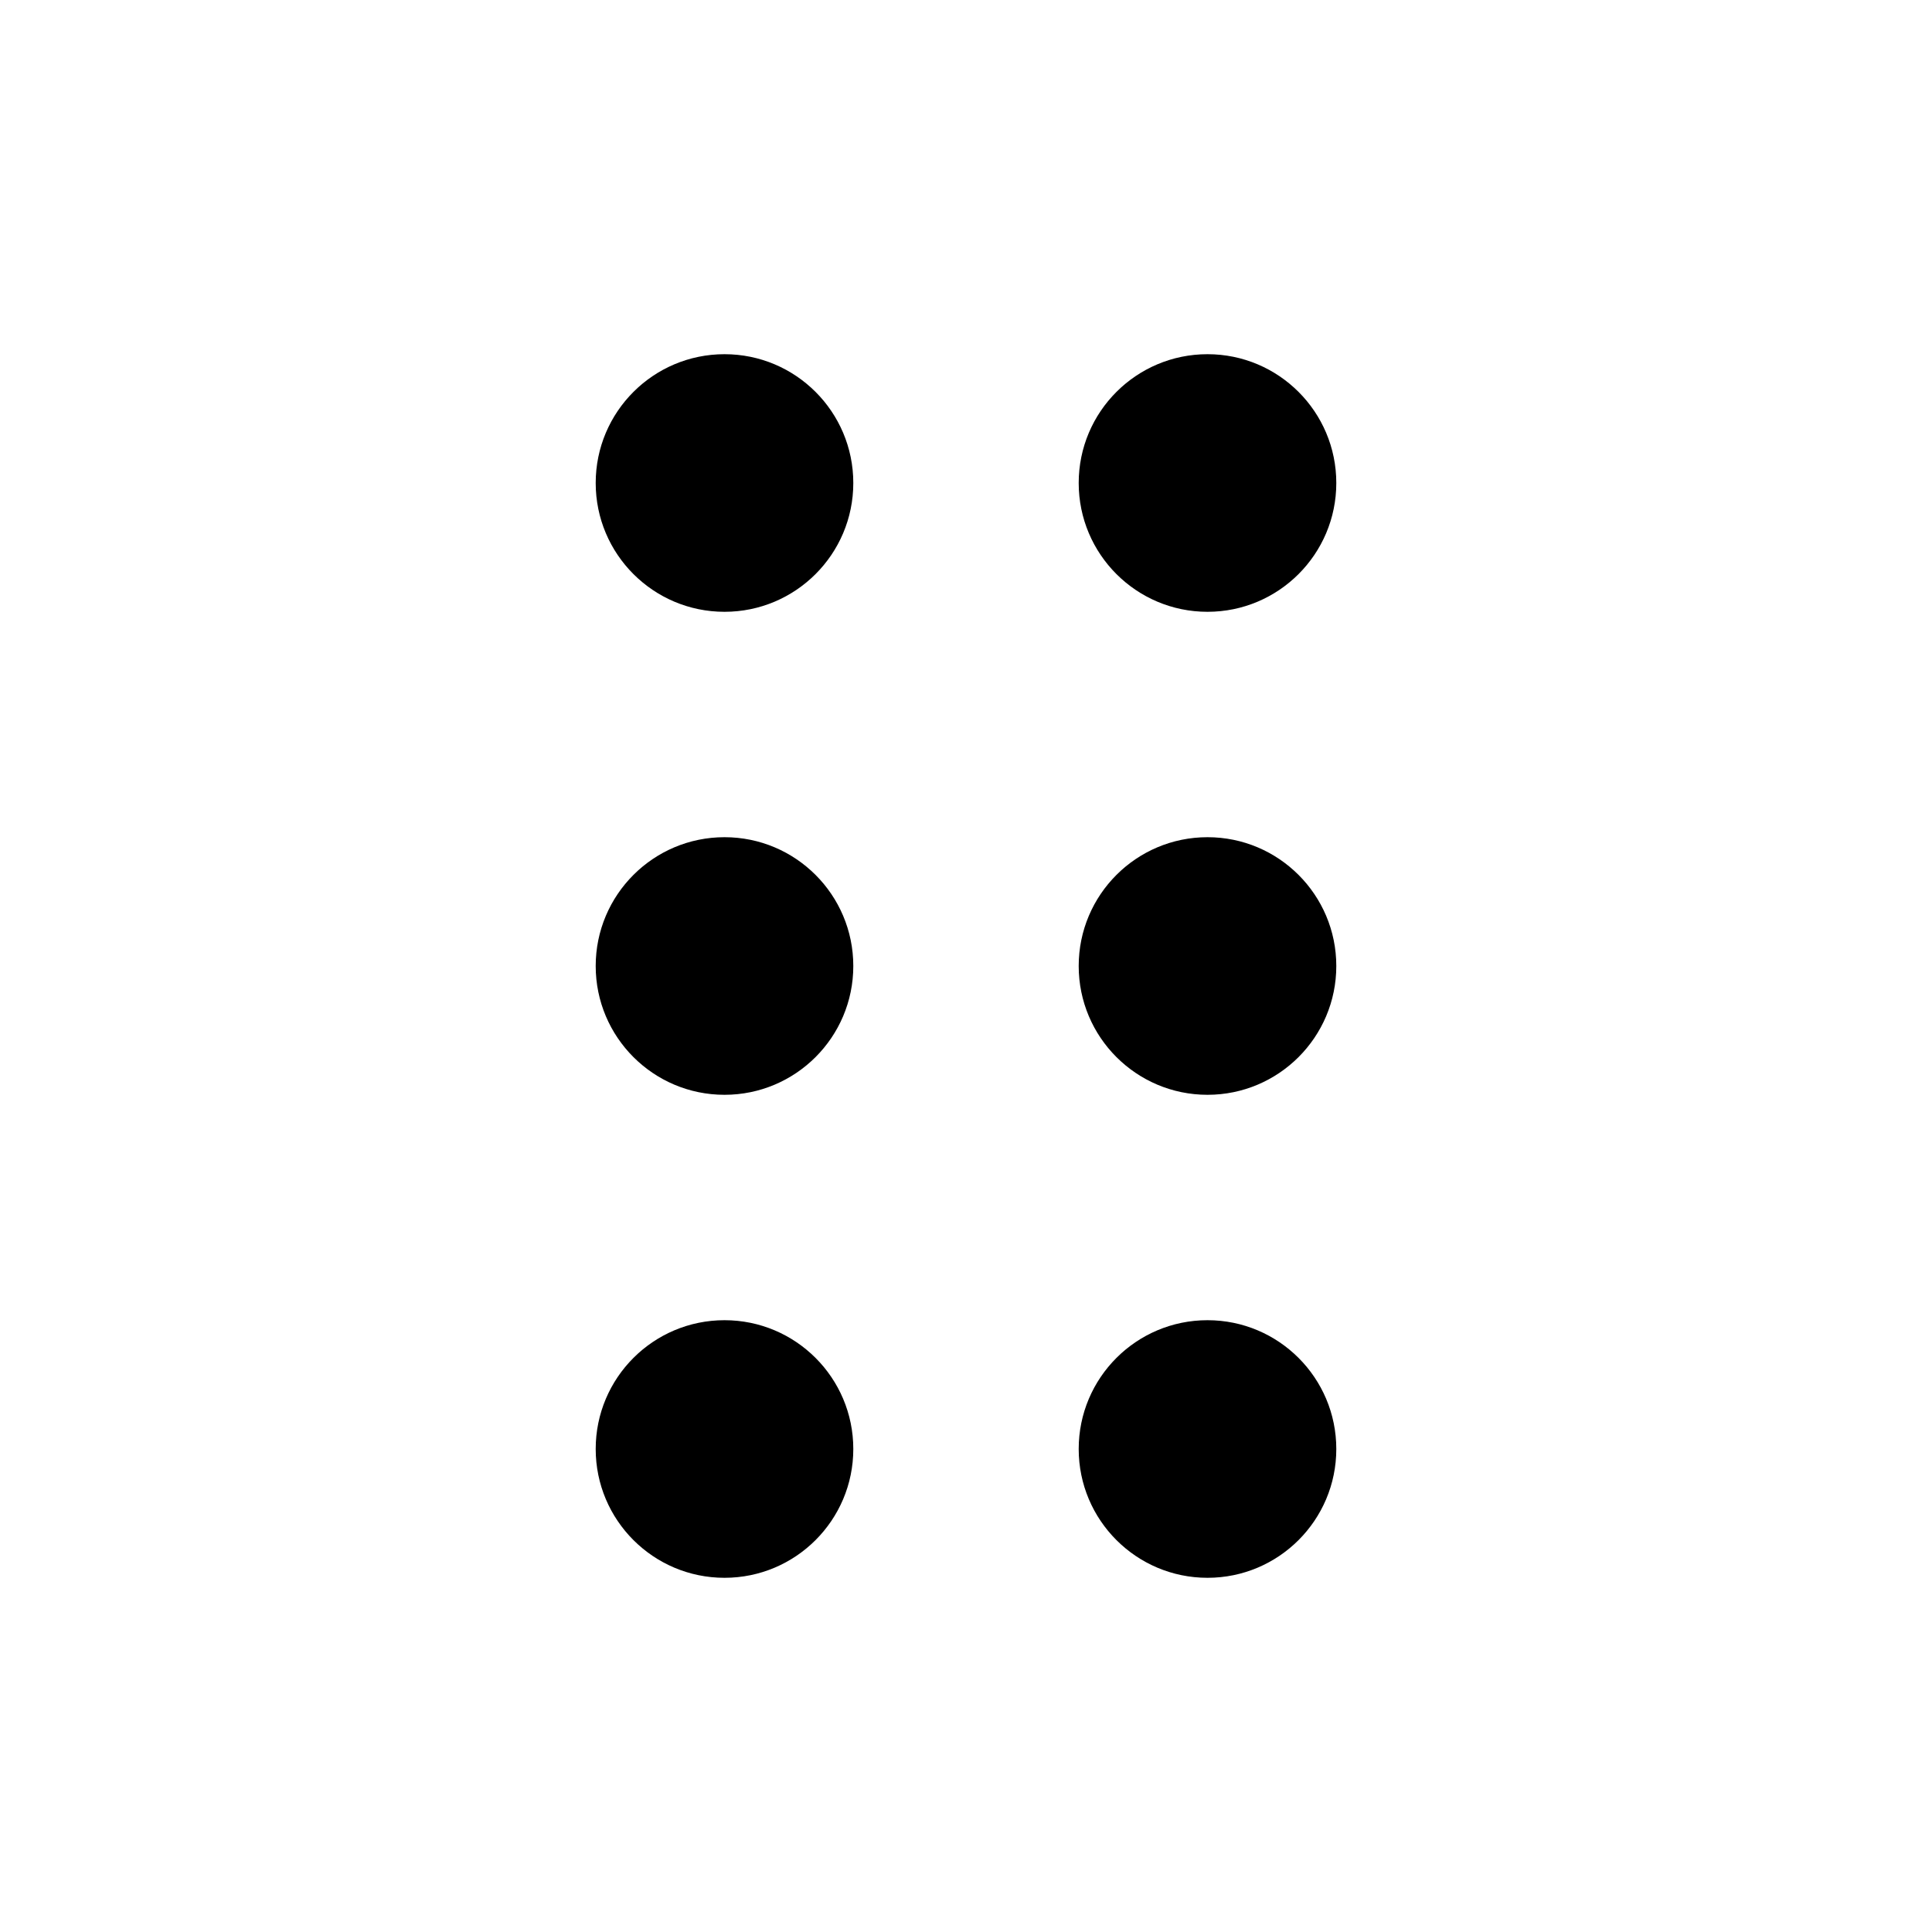
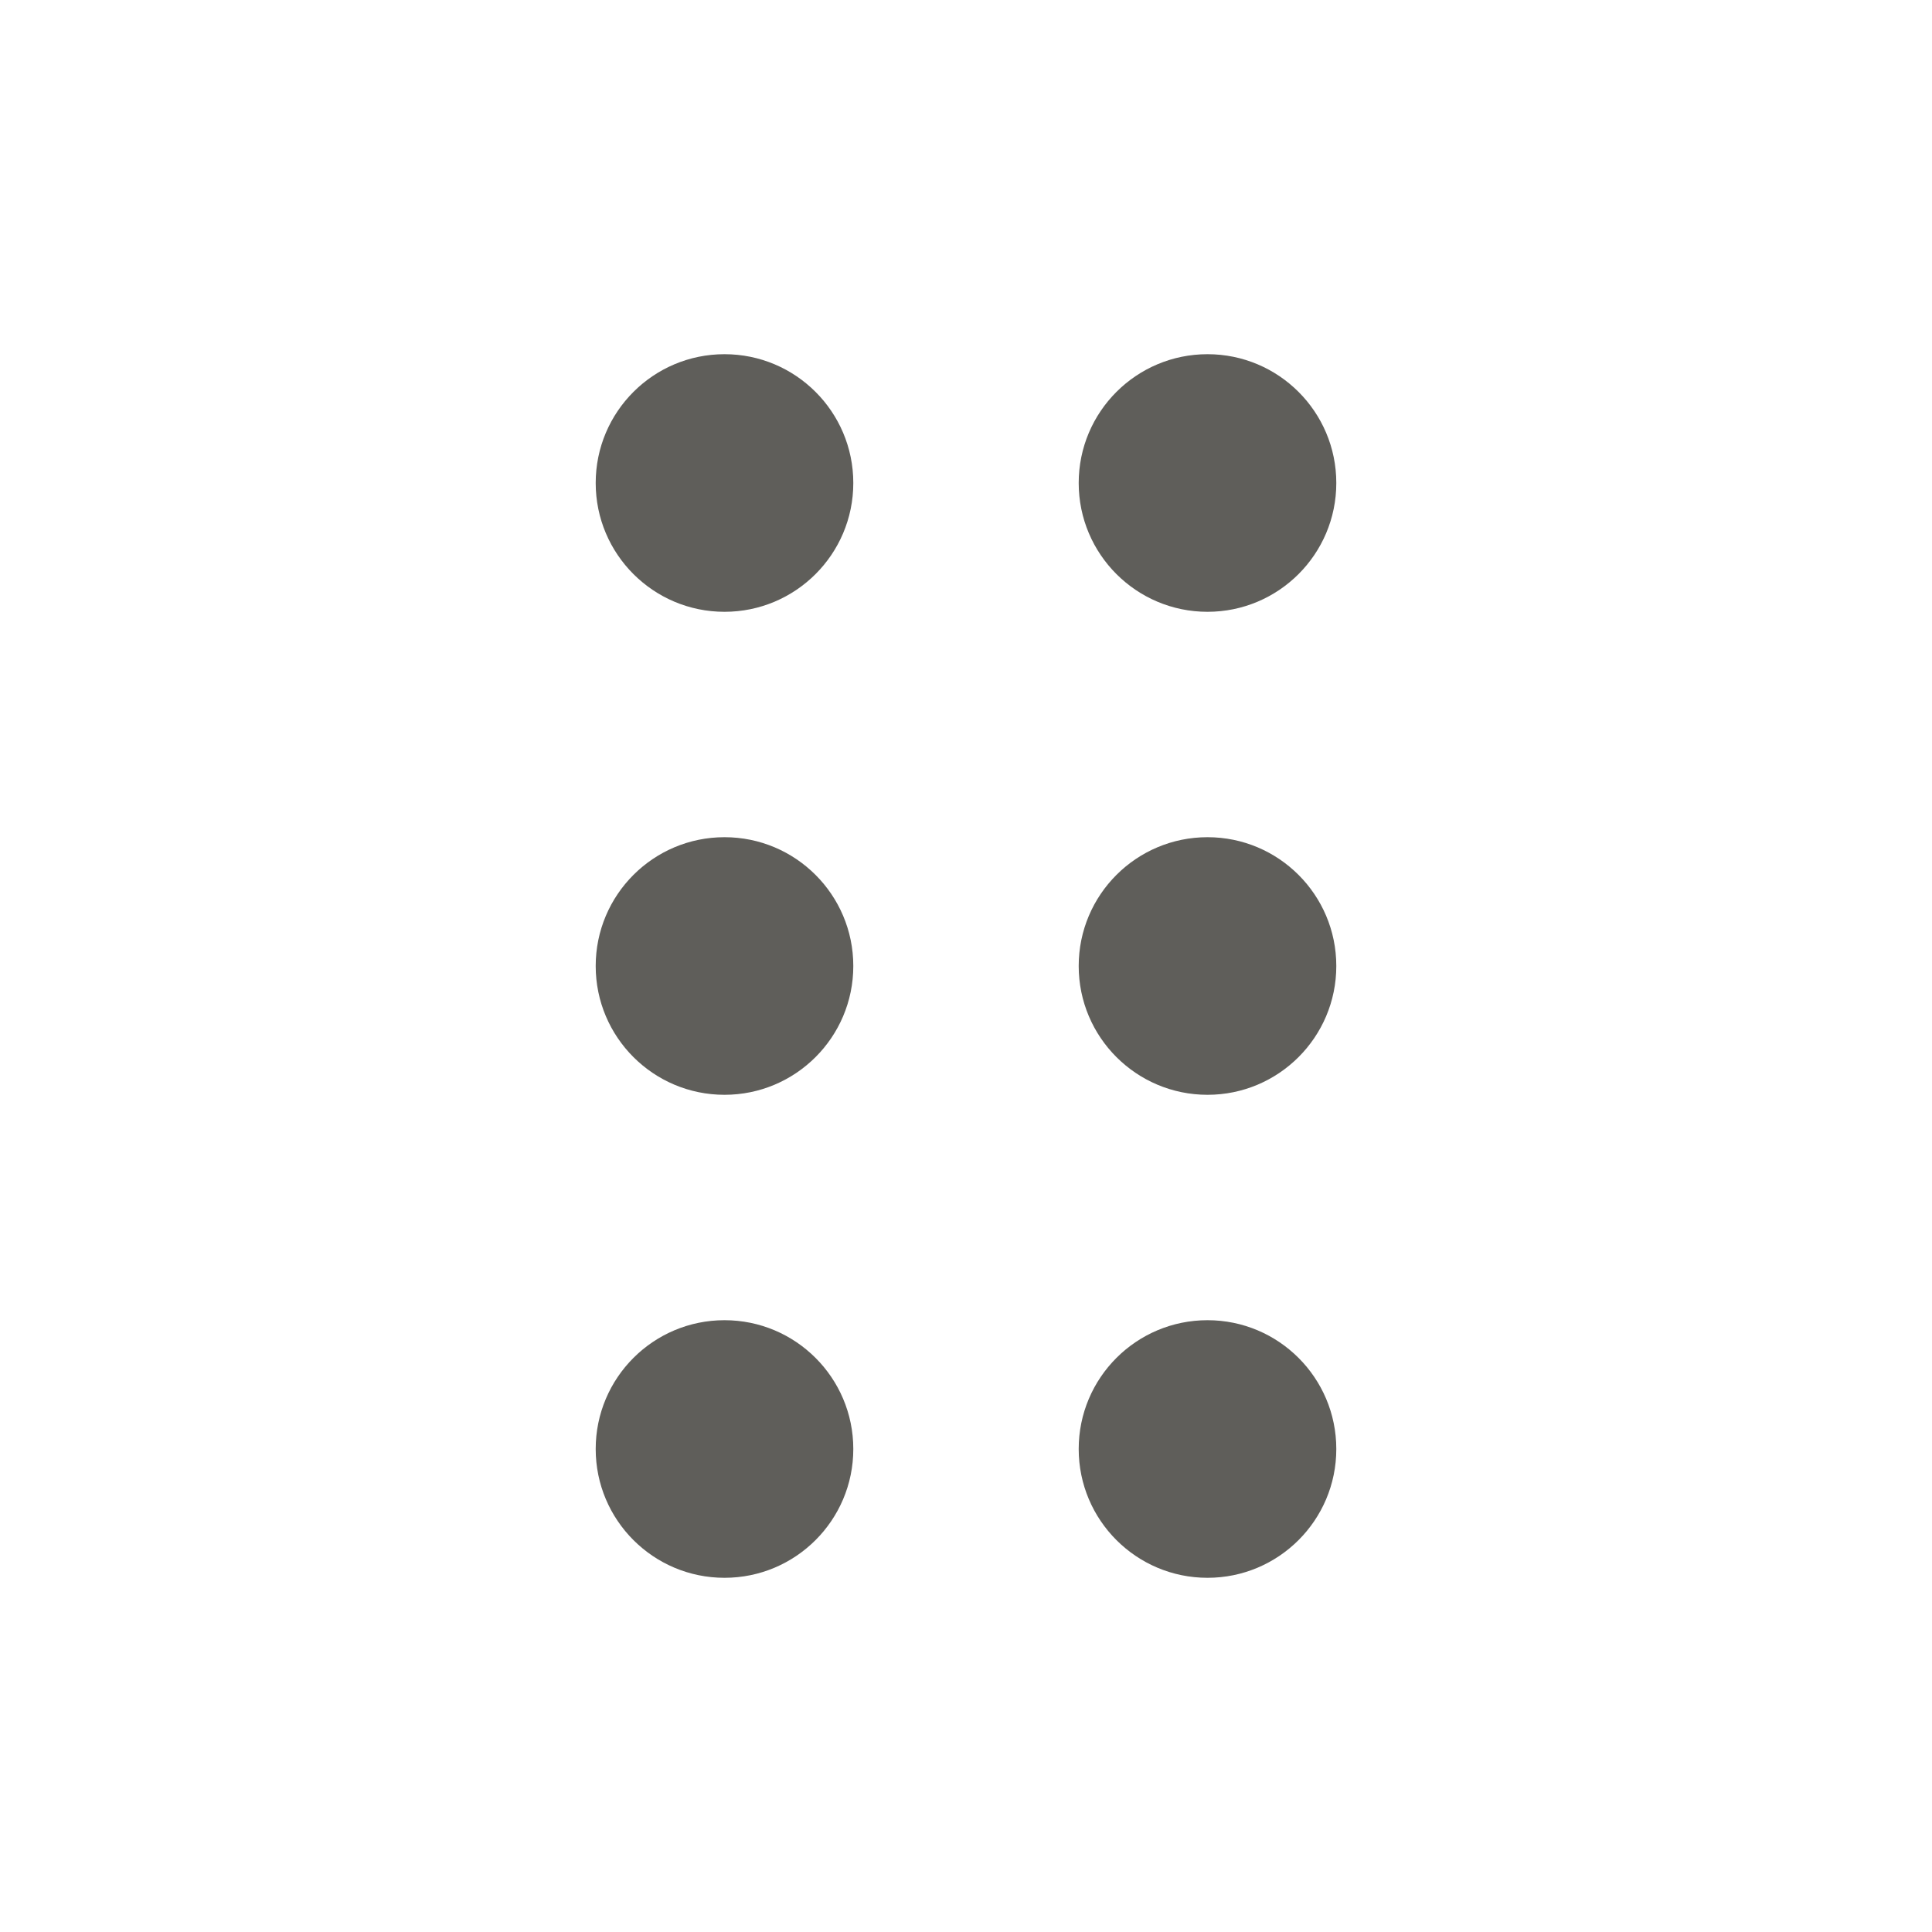
- <svg xmlns="http://www.w3.org/2000/svg" viewBox="0 0 24 24" fill="#000">
+ <svg xmlns="http://www.w3.org/2000/svg" width="24" height="24" viewBox="0 0 24 24" fill="#5F5E5A">
  <circle cx="9" cy="6" r="1.6" />
  <circle cx="15" cy="6" r="1.6" />
  <circle cx="9" cy="12" r="1.6" />
  <circle cx="15" cy="12" r="1.6" />
  <circle cx="9" cy="18" r="1.6" />
  <circle cx="15" cy="18" r="1.6" />
</svg>
